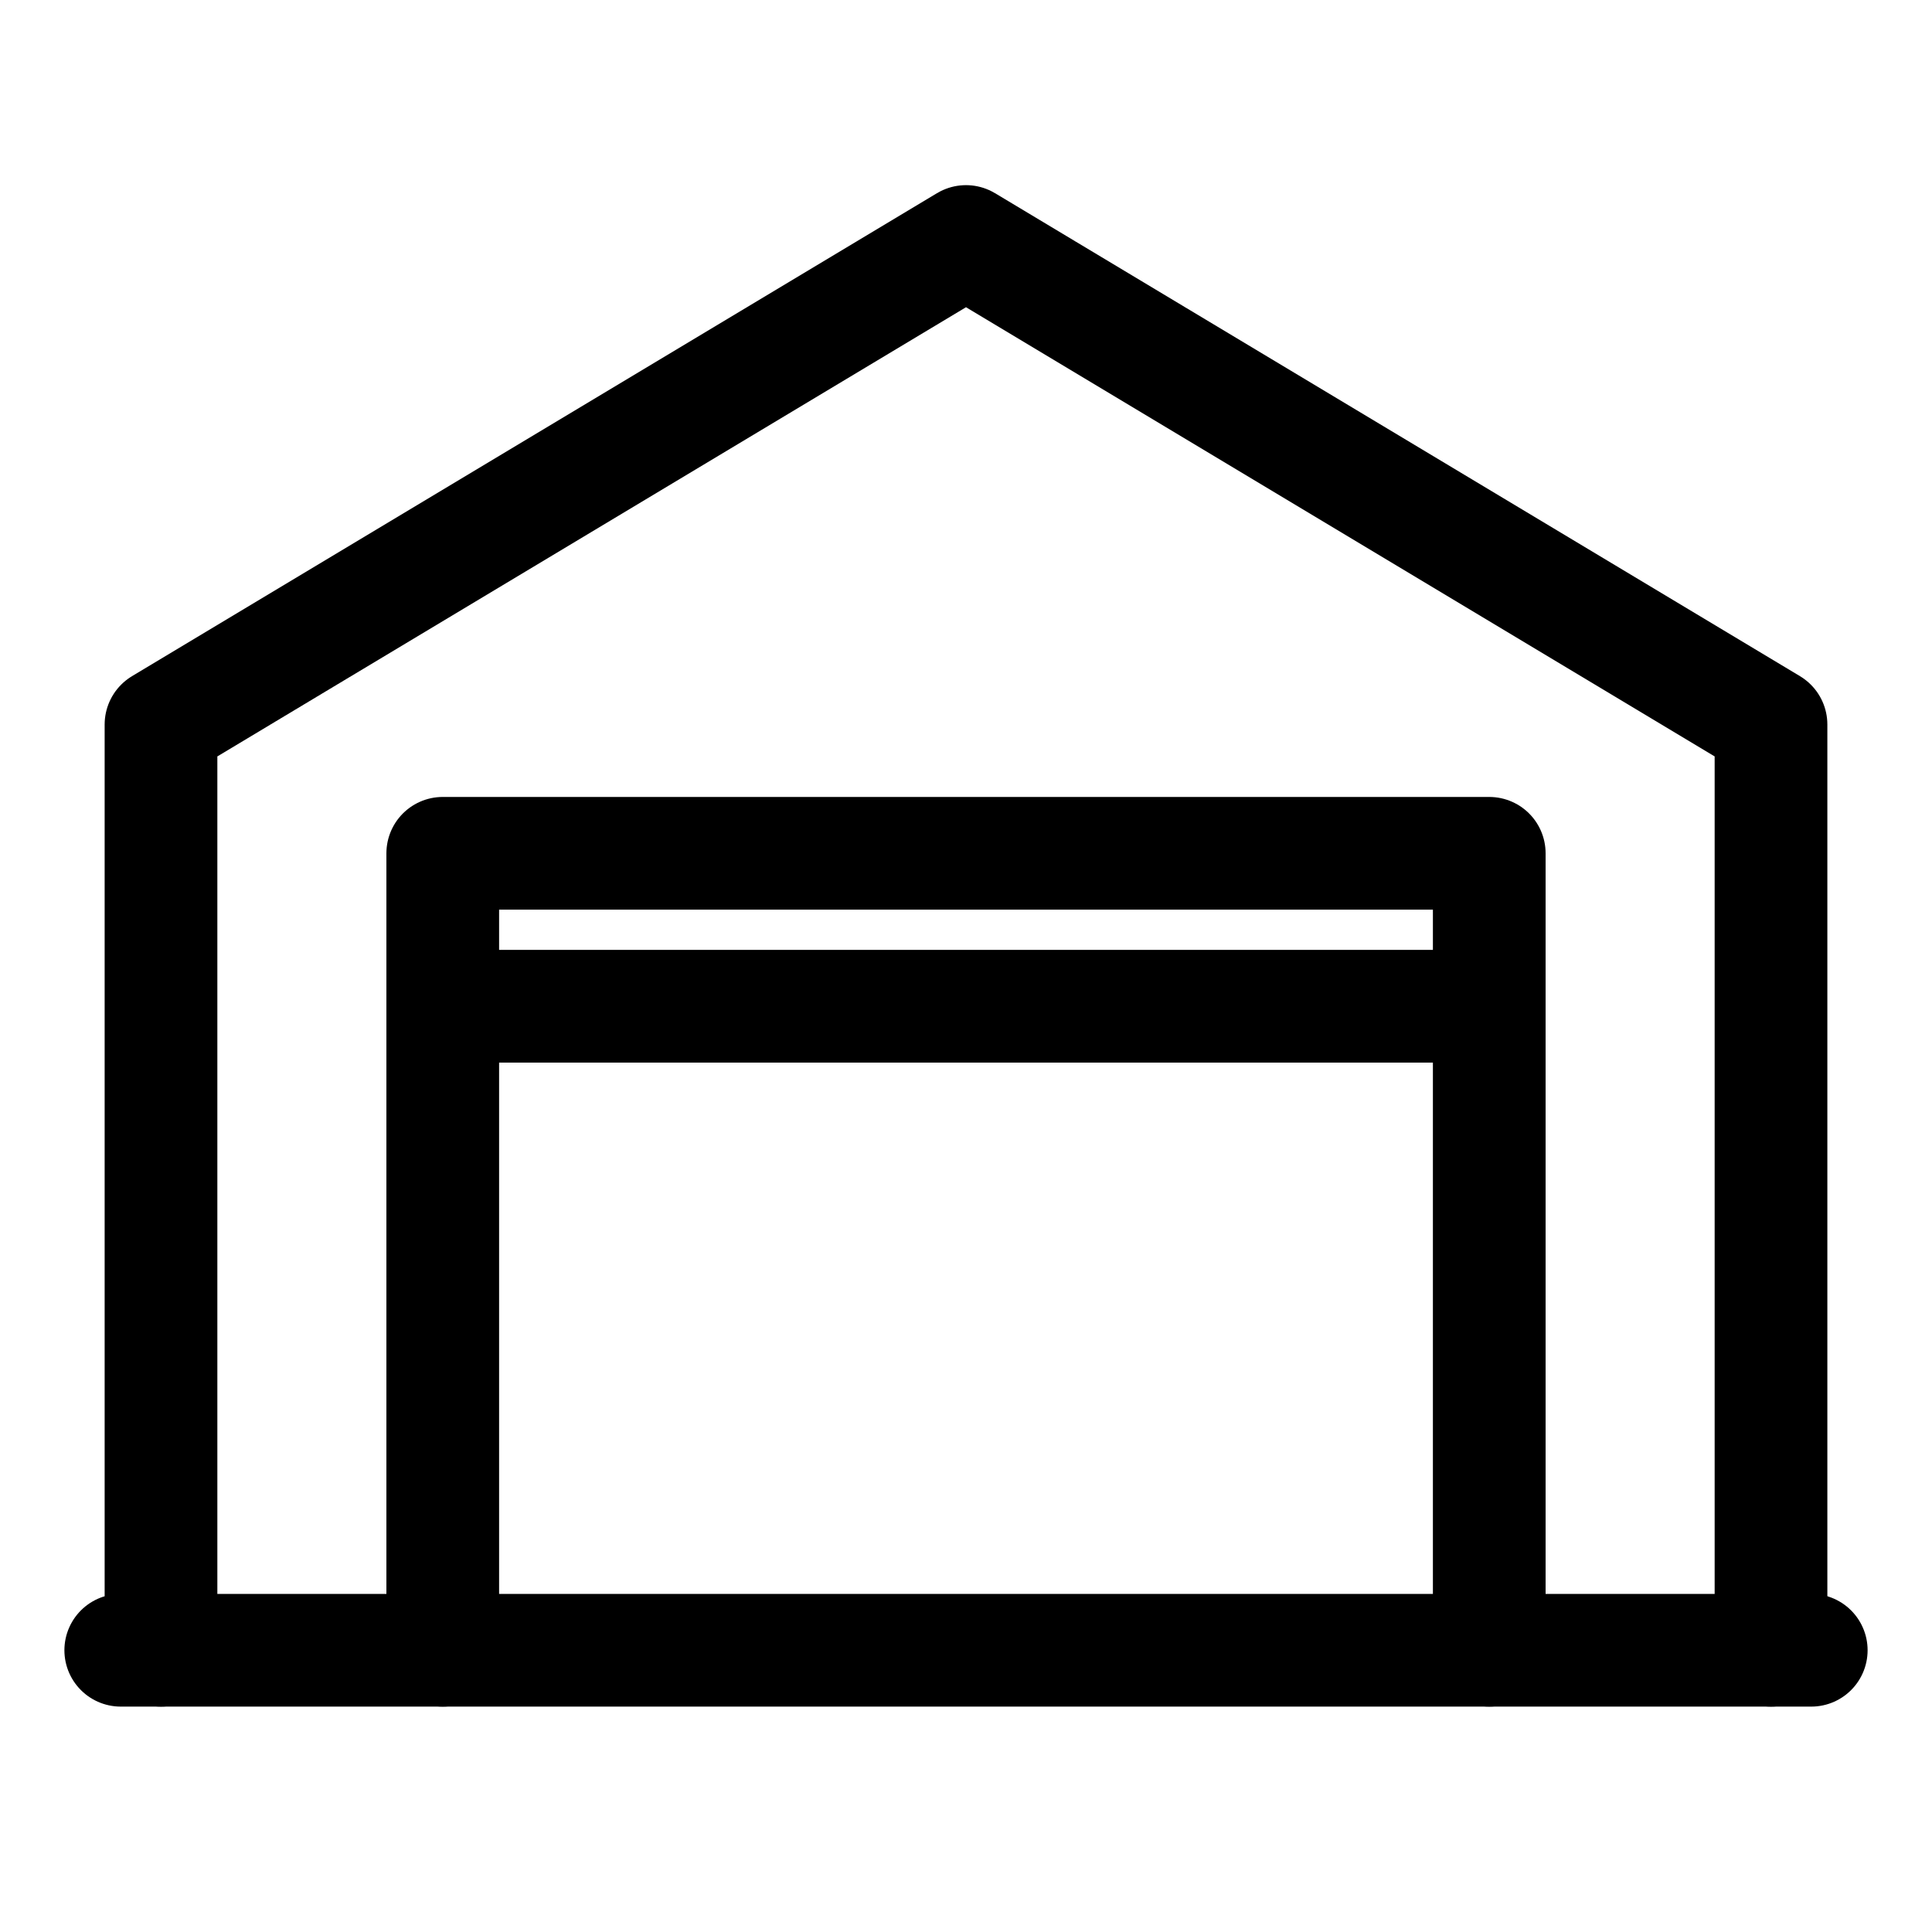
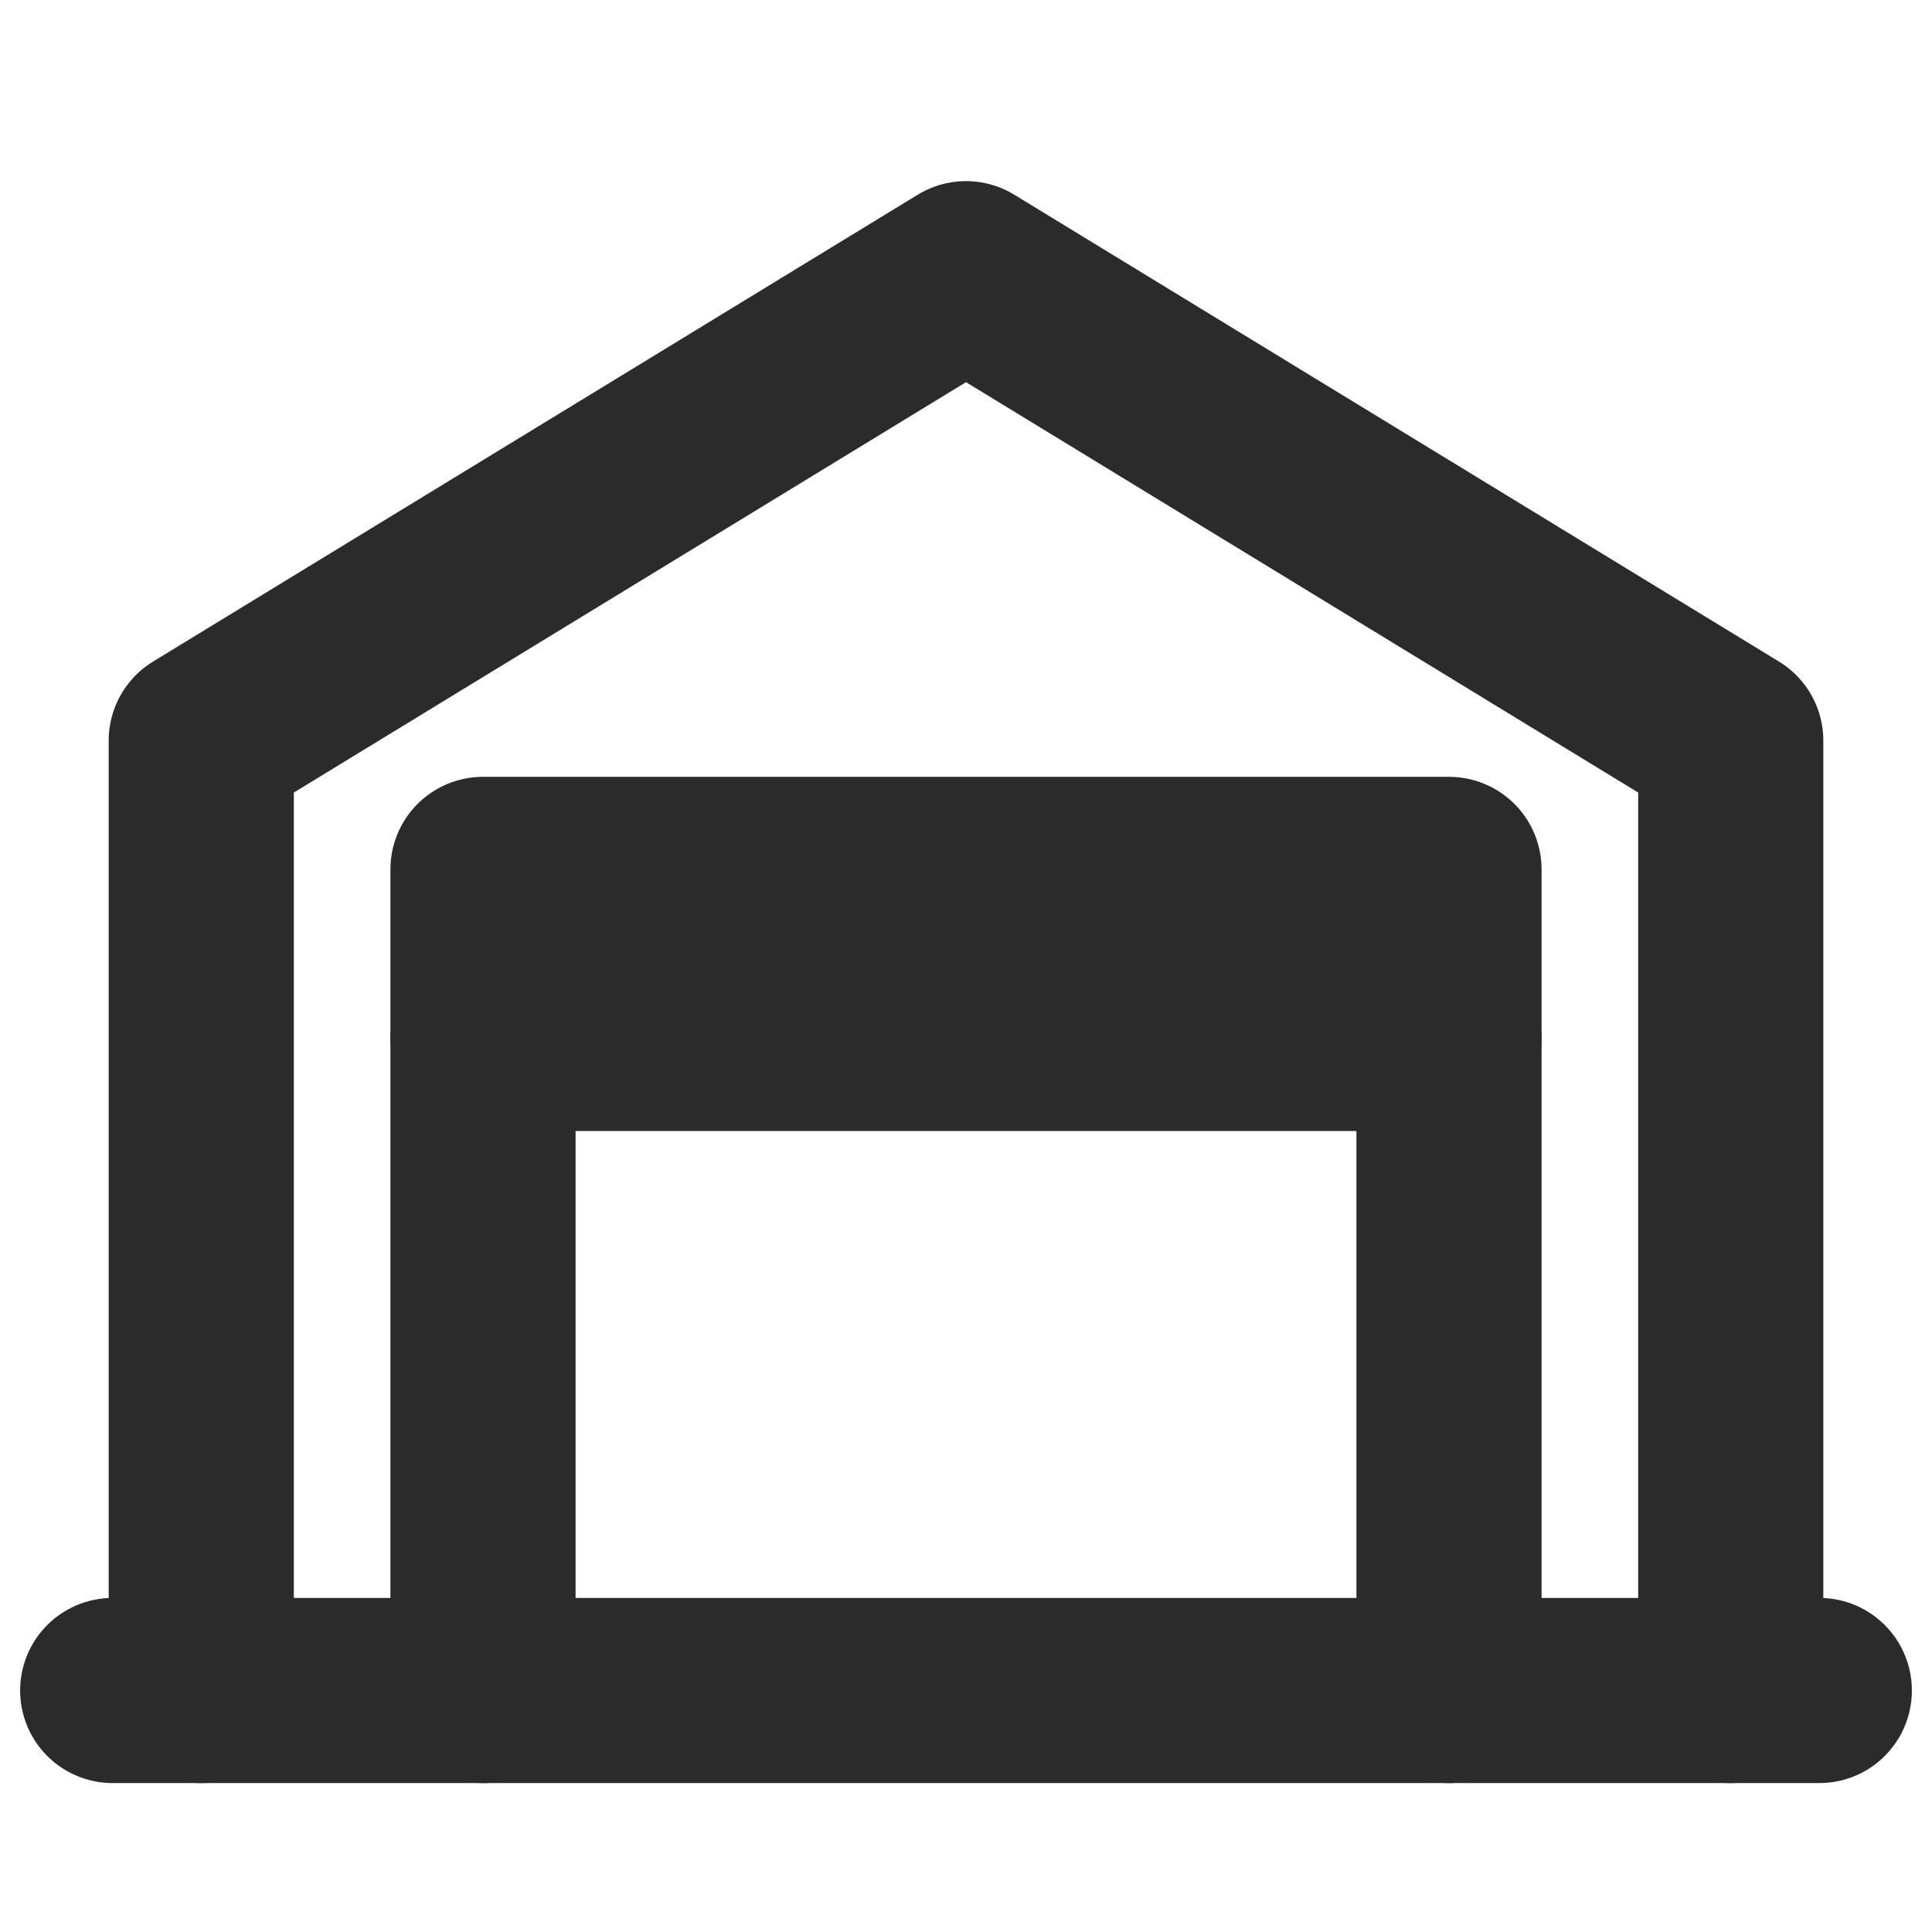
- <svg xmlns="http://www.w3.org/2000/svg" width="32" height="32" viewBox="0 0 24 24" fill="none" stroke="currentColor" stroke-width="1.4" stroke-linecap="round" stroke-linejoin="round">
-   <path d="M2 20.5V9L12 3l10 6v11.5" />
-   <line x1="1.5" y1="20.5" x2="22.5" y2="20.5" />
-   <line x1="5.5" y1="20.5" x2="5.5" y2="12.5" />
-   <line x1="18.5" y1="20.5" x2="18.5" y2="12.5" />
-   <rect x="5.5" y="10.6" width="13" height="1.9" />
+ <svg xmlns="http://www.w3.org/2000/svg" width="32" height="32" viewBox="0 0 24 24">
+   <style>
+     .s{fill:none;stroke:#2b2b2b;stroke-width:2.3;stroke-linecap:round;stroke-linejoin:round}
+     @media (prefers-color-scheme:dark){.s{stroke:#f2f2f2}}
+   </style>
+   <g class="s">
+     <path d="M2.5 21V9.2L12 3.4l9.5 5.8V21" />
+     <line x1="1.4" y1="21" x2="22.6" y2="21" />
+     <line x1="6" y1="21" x2="6" y2="12.9" />
+     <line x1="18" y1="21" x2="18" y2="12.9" />
+     <rect x="6" y="10.8" width="12" height="2.1" />
+   </g>
</svg>
